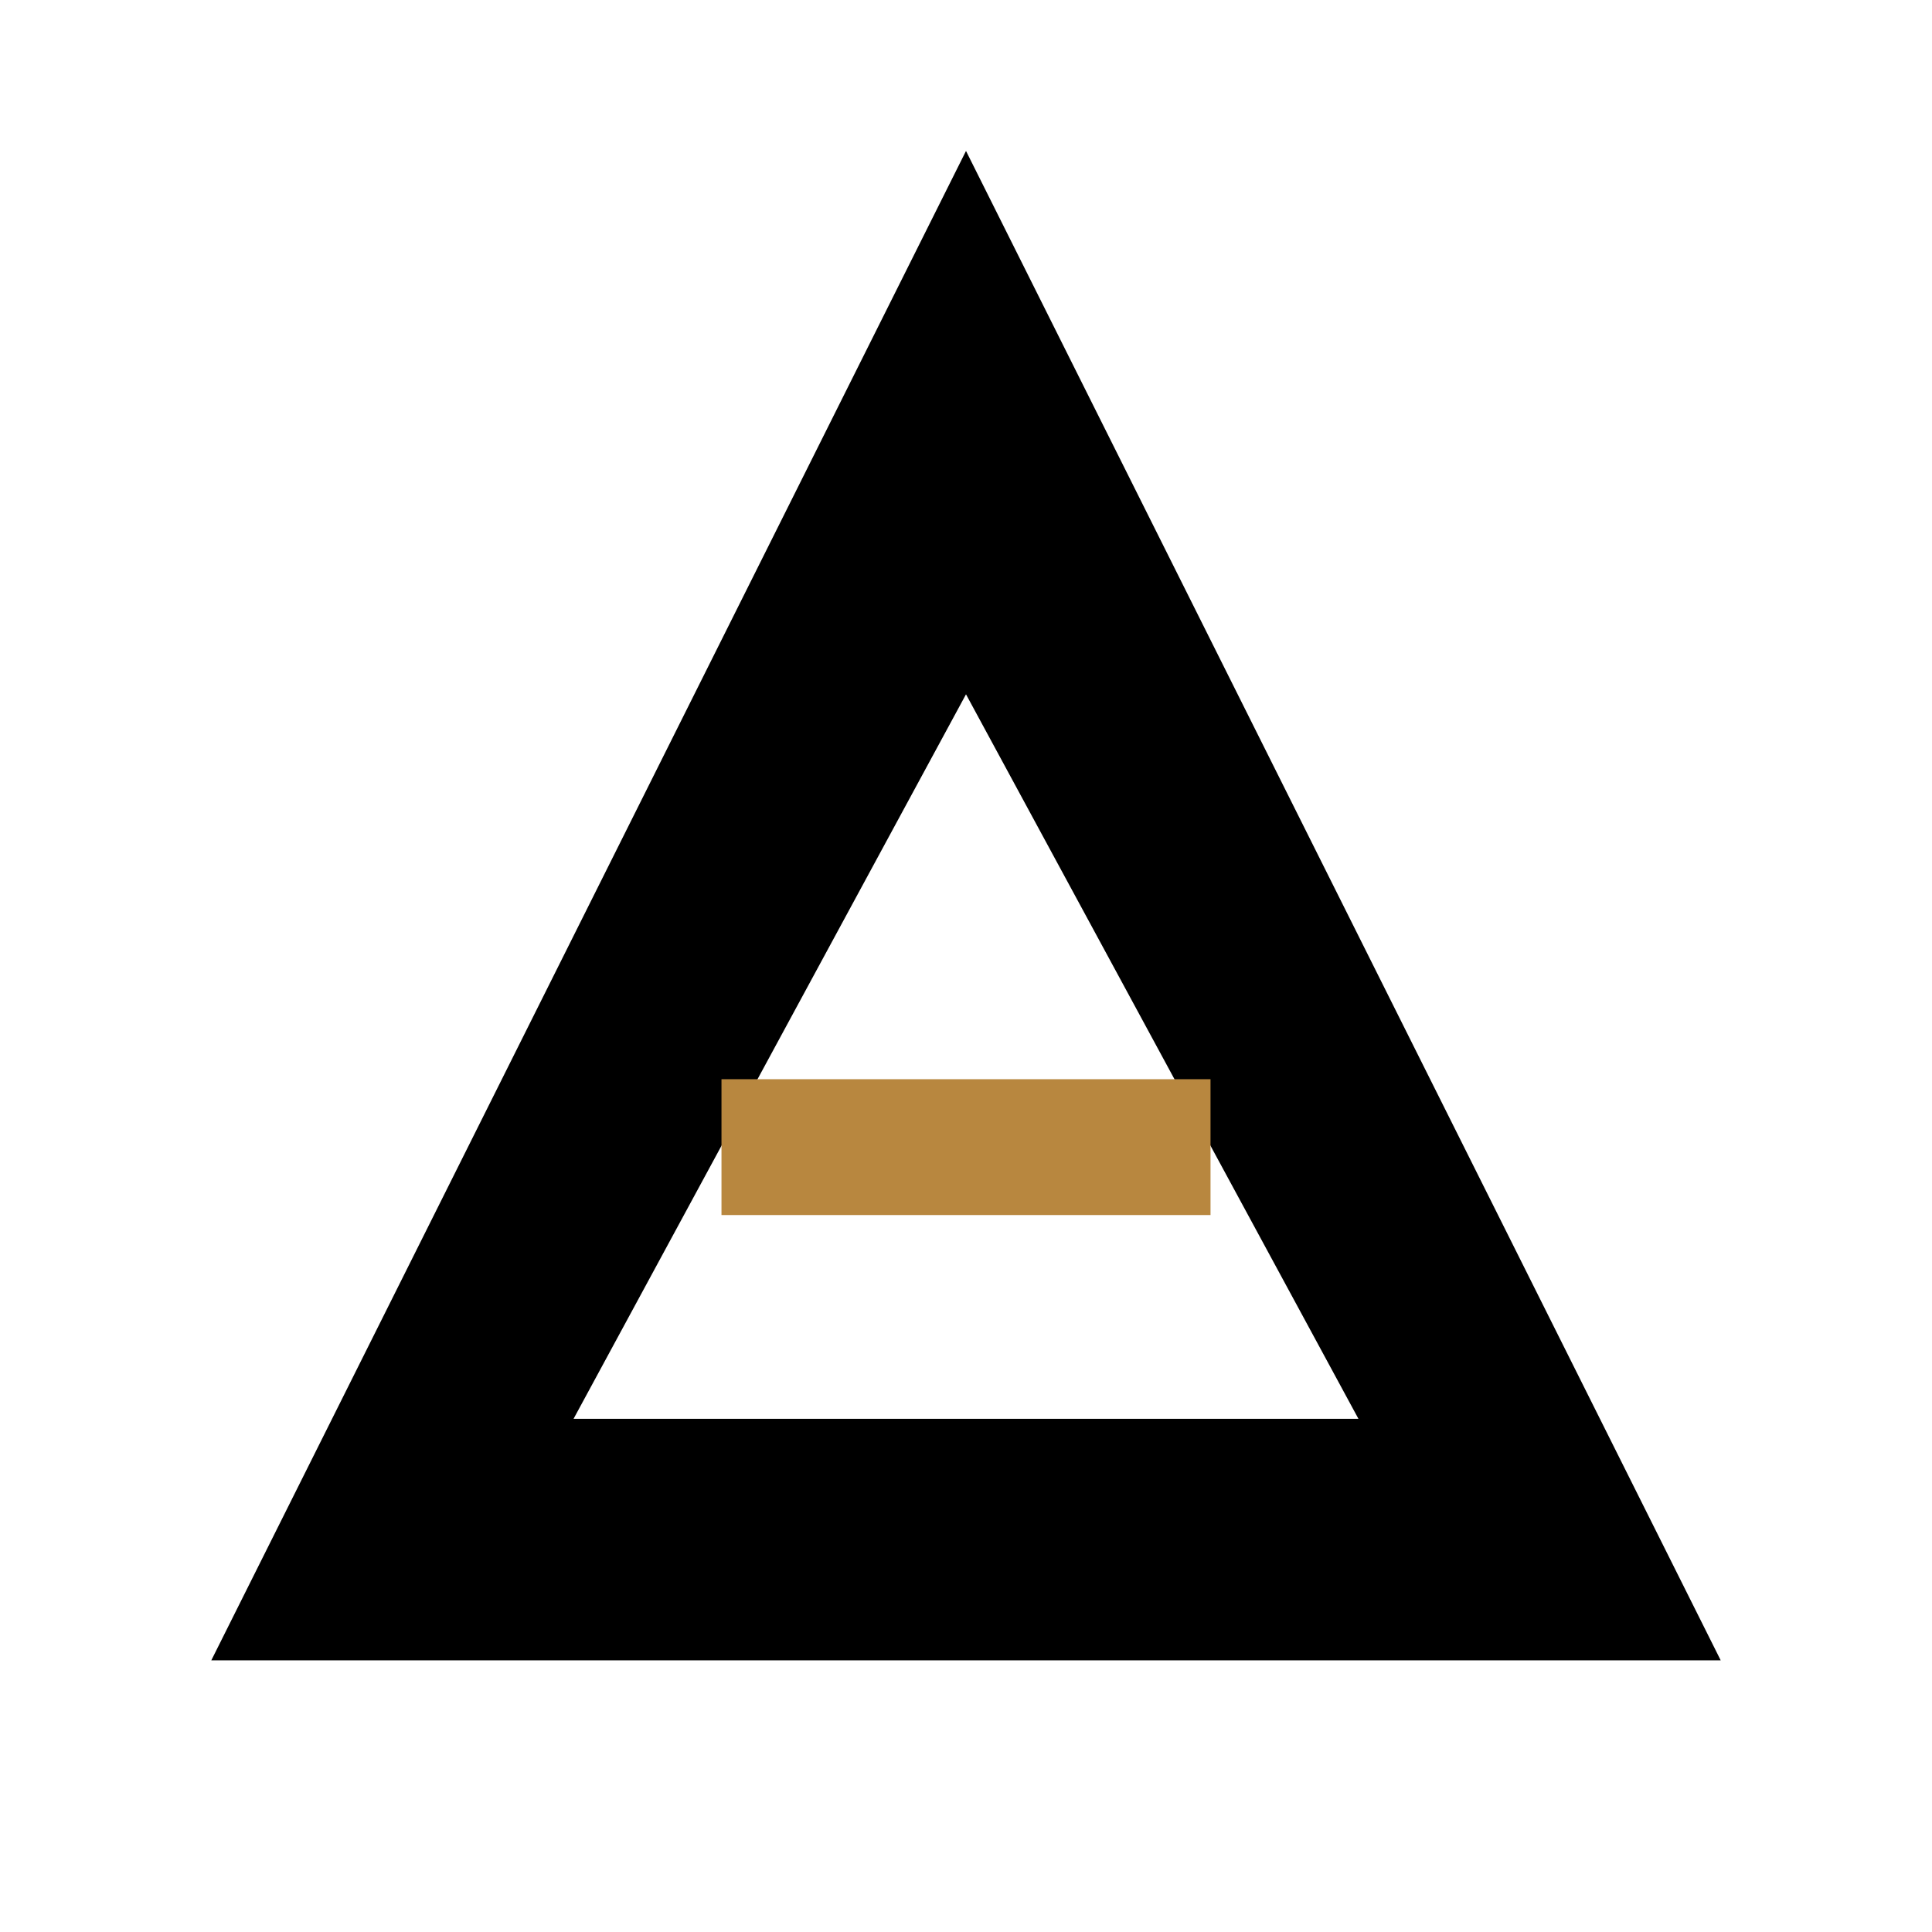
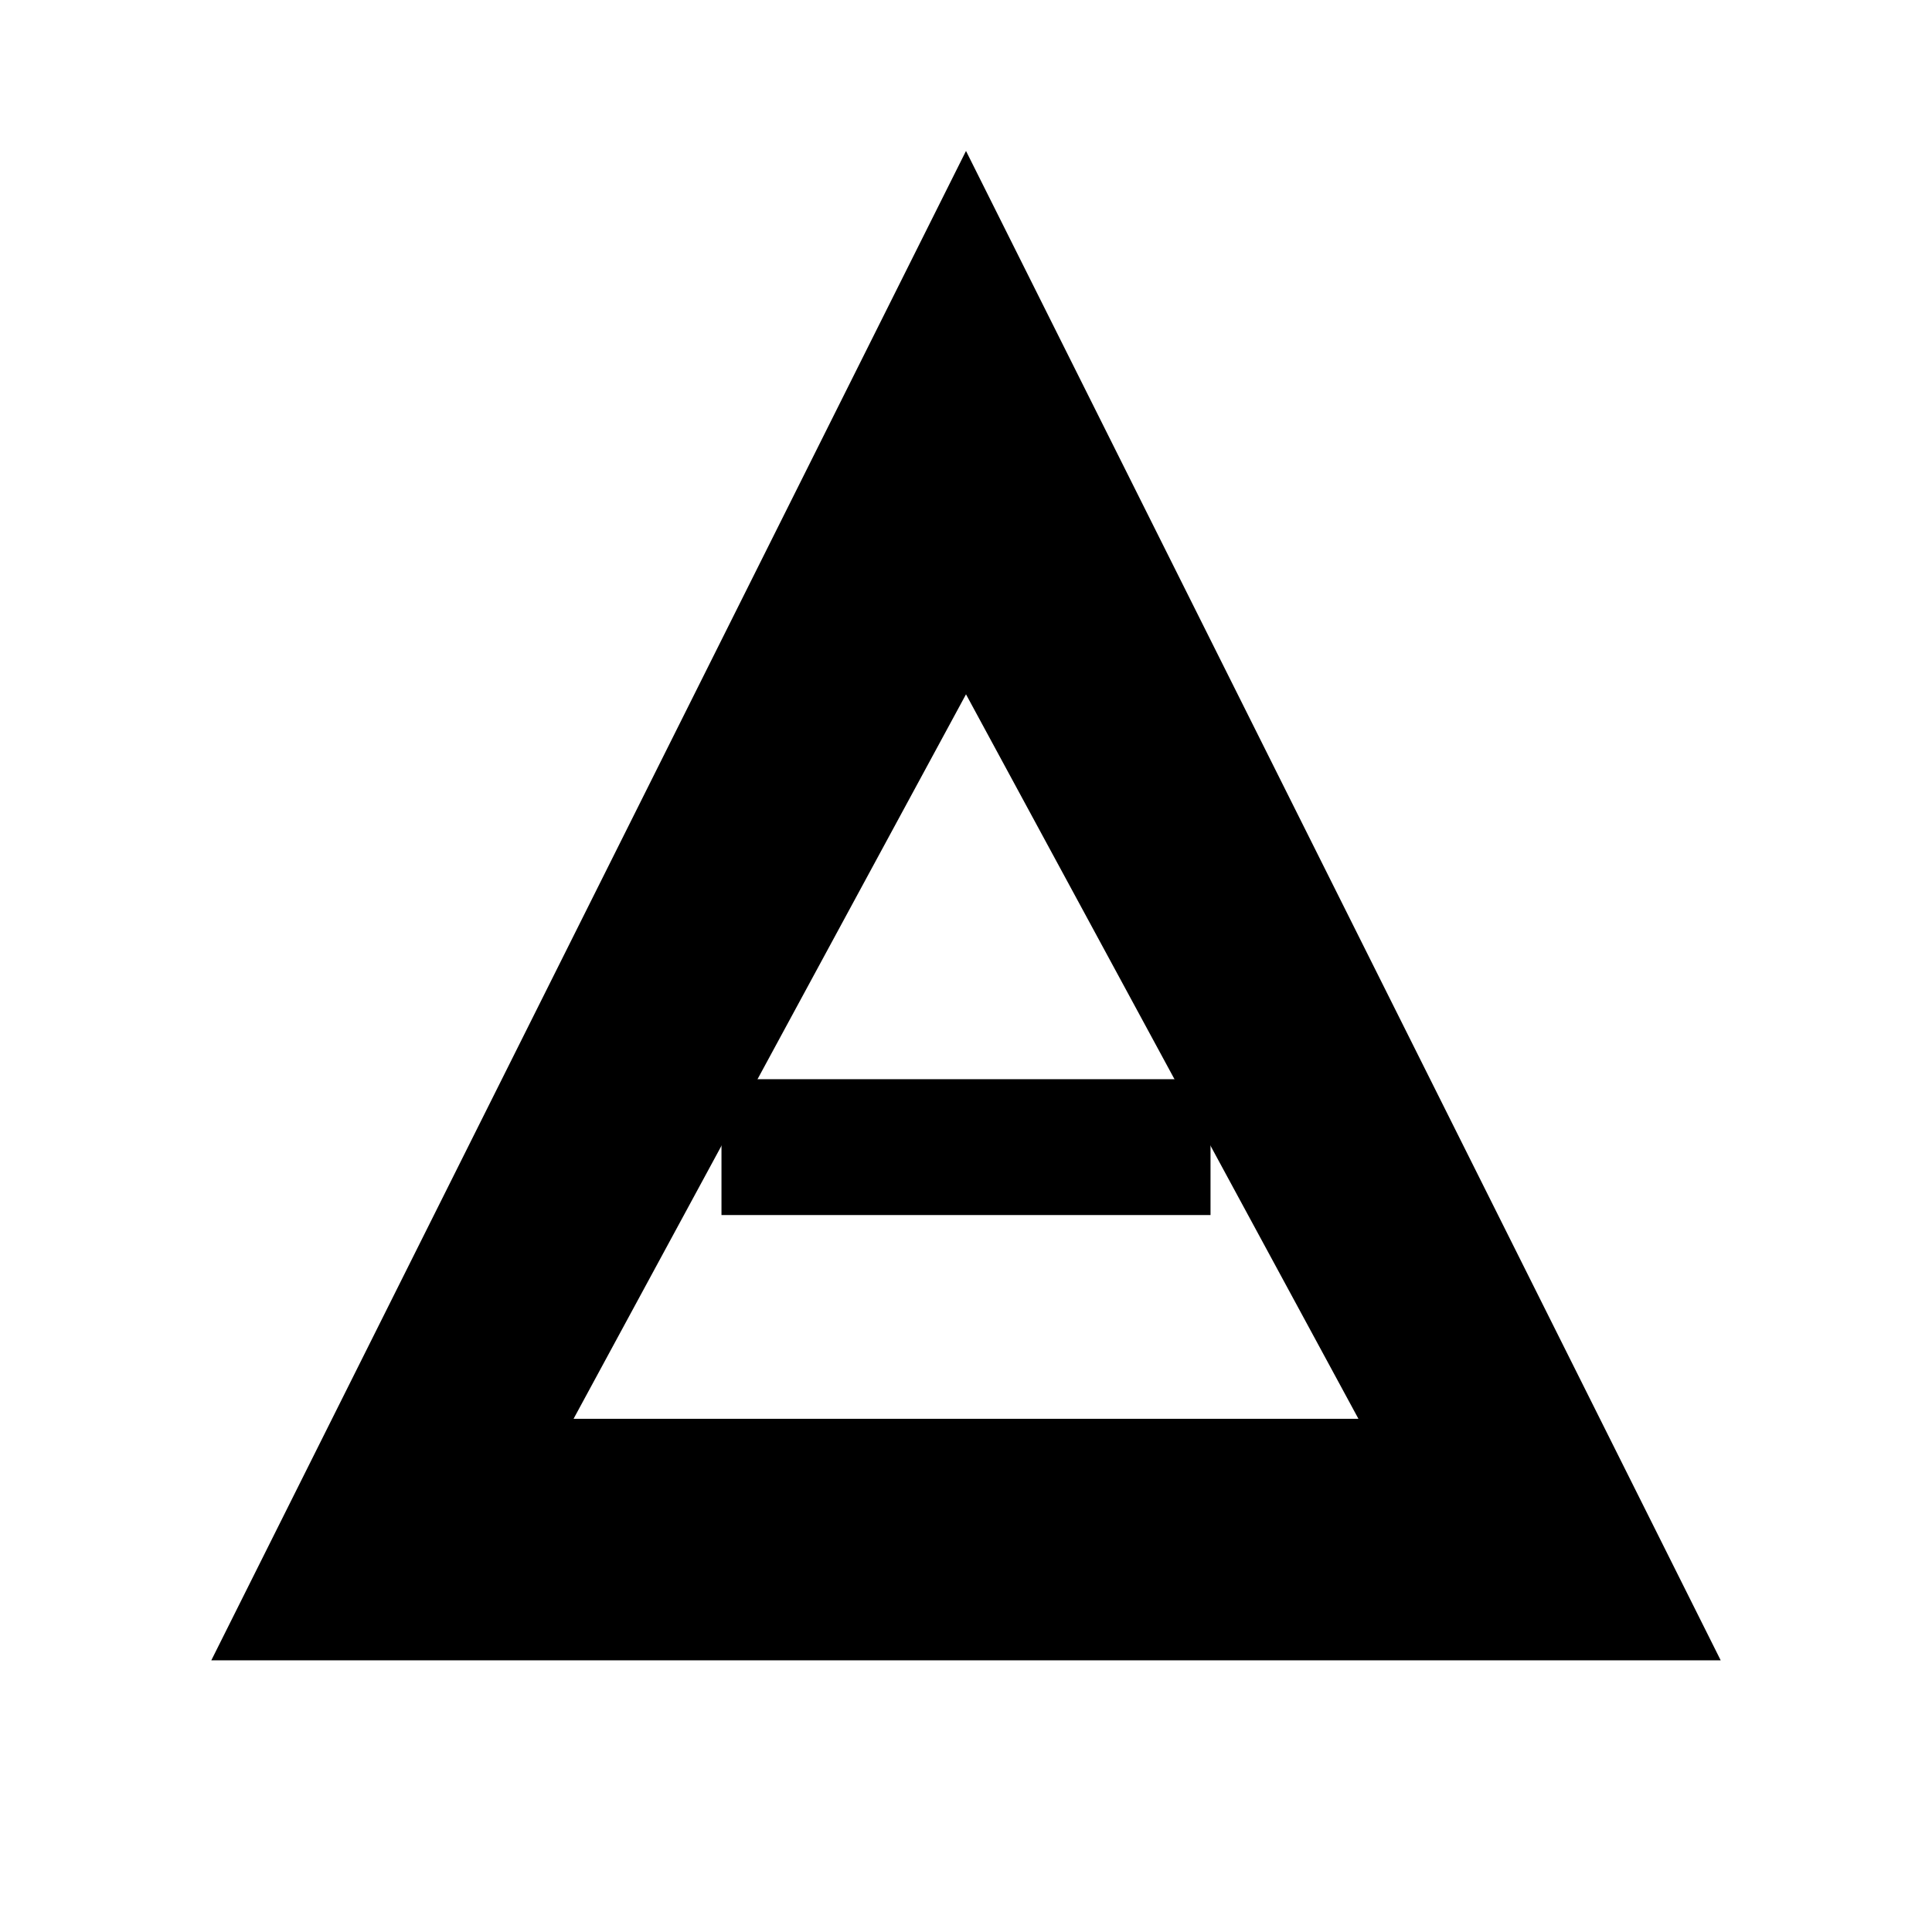
<svg xmlns="http://www.w3.org/2000/svg" viewBox="0 0 64 64" width="64" height="64" role="img" aria-label="Assay mark">
  <path d="M32 5 L57 55 H7 Z M32 23 L45 47 H19 Z" fill="currentColor" fill-rule="evenodd" />
-   <path d="M23.9 38 H40.1" stroke="#B8873F" stroke-width="4.5" stroke-linecap="butt" />
+   <path d="M23.9 38 H40.1" stroke="currentColor" stroke-width="4.5" stroke-linecap="butt" />
</svg>
